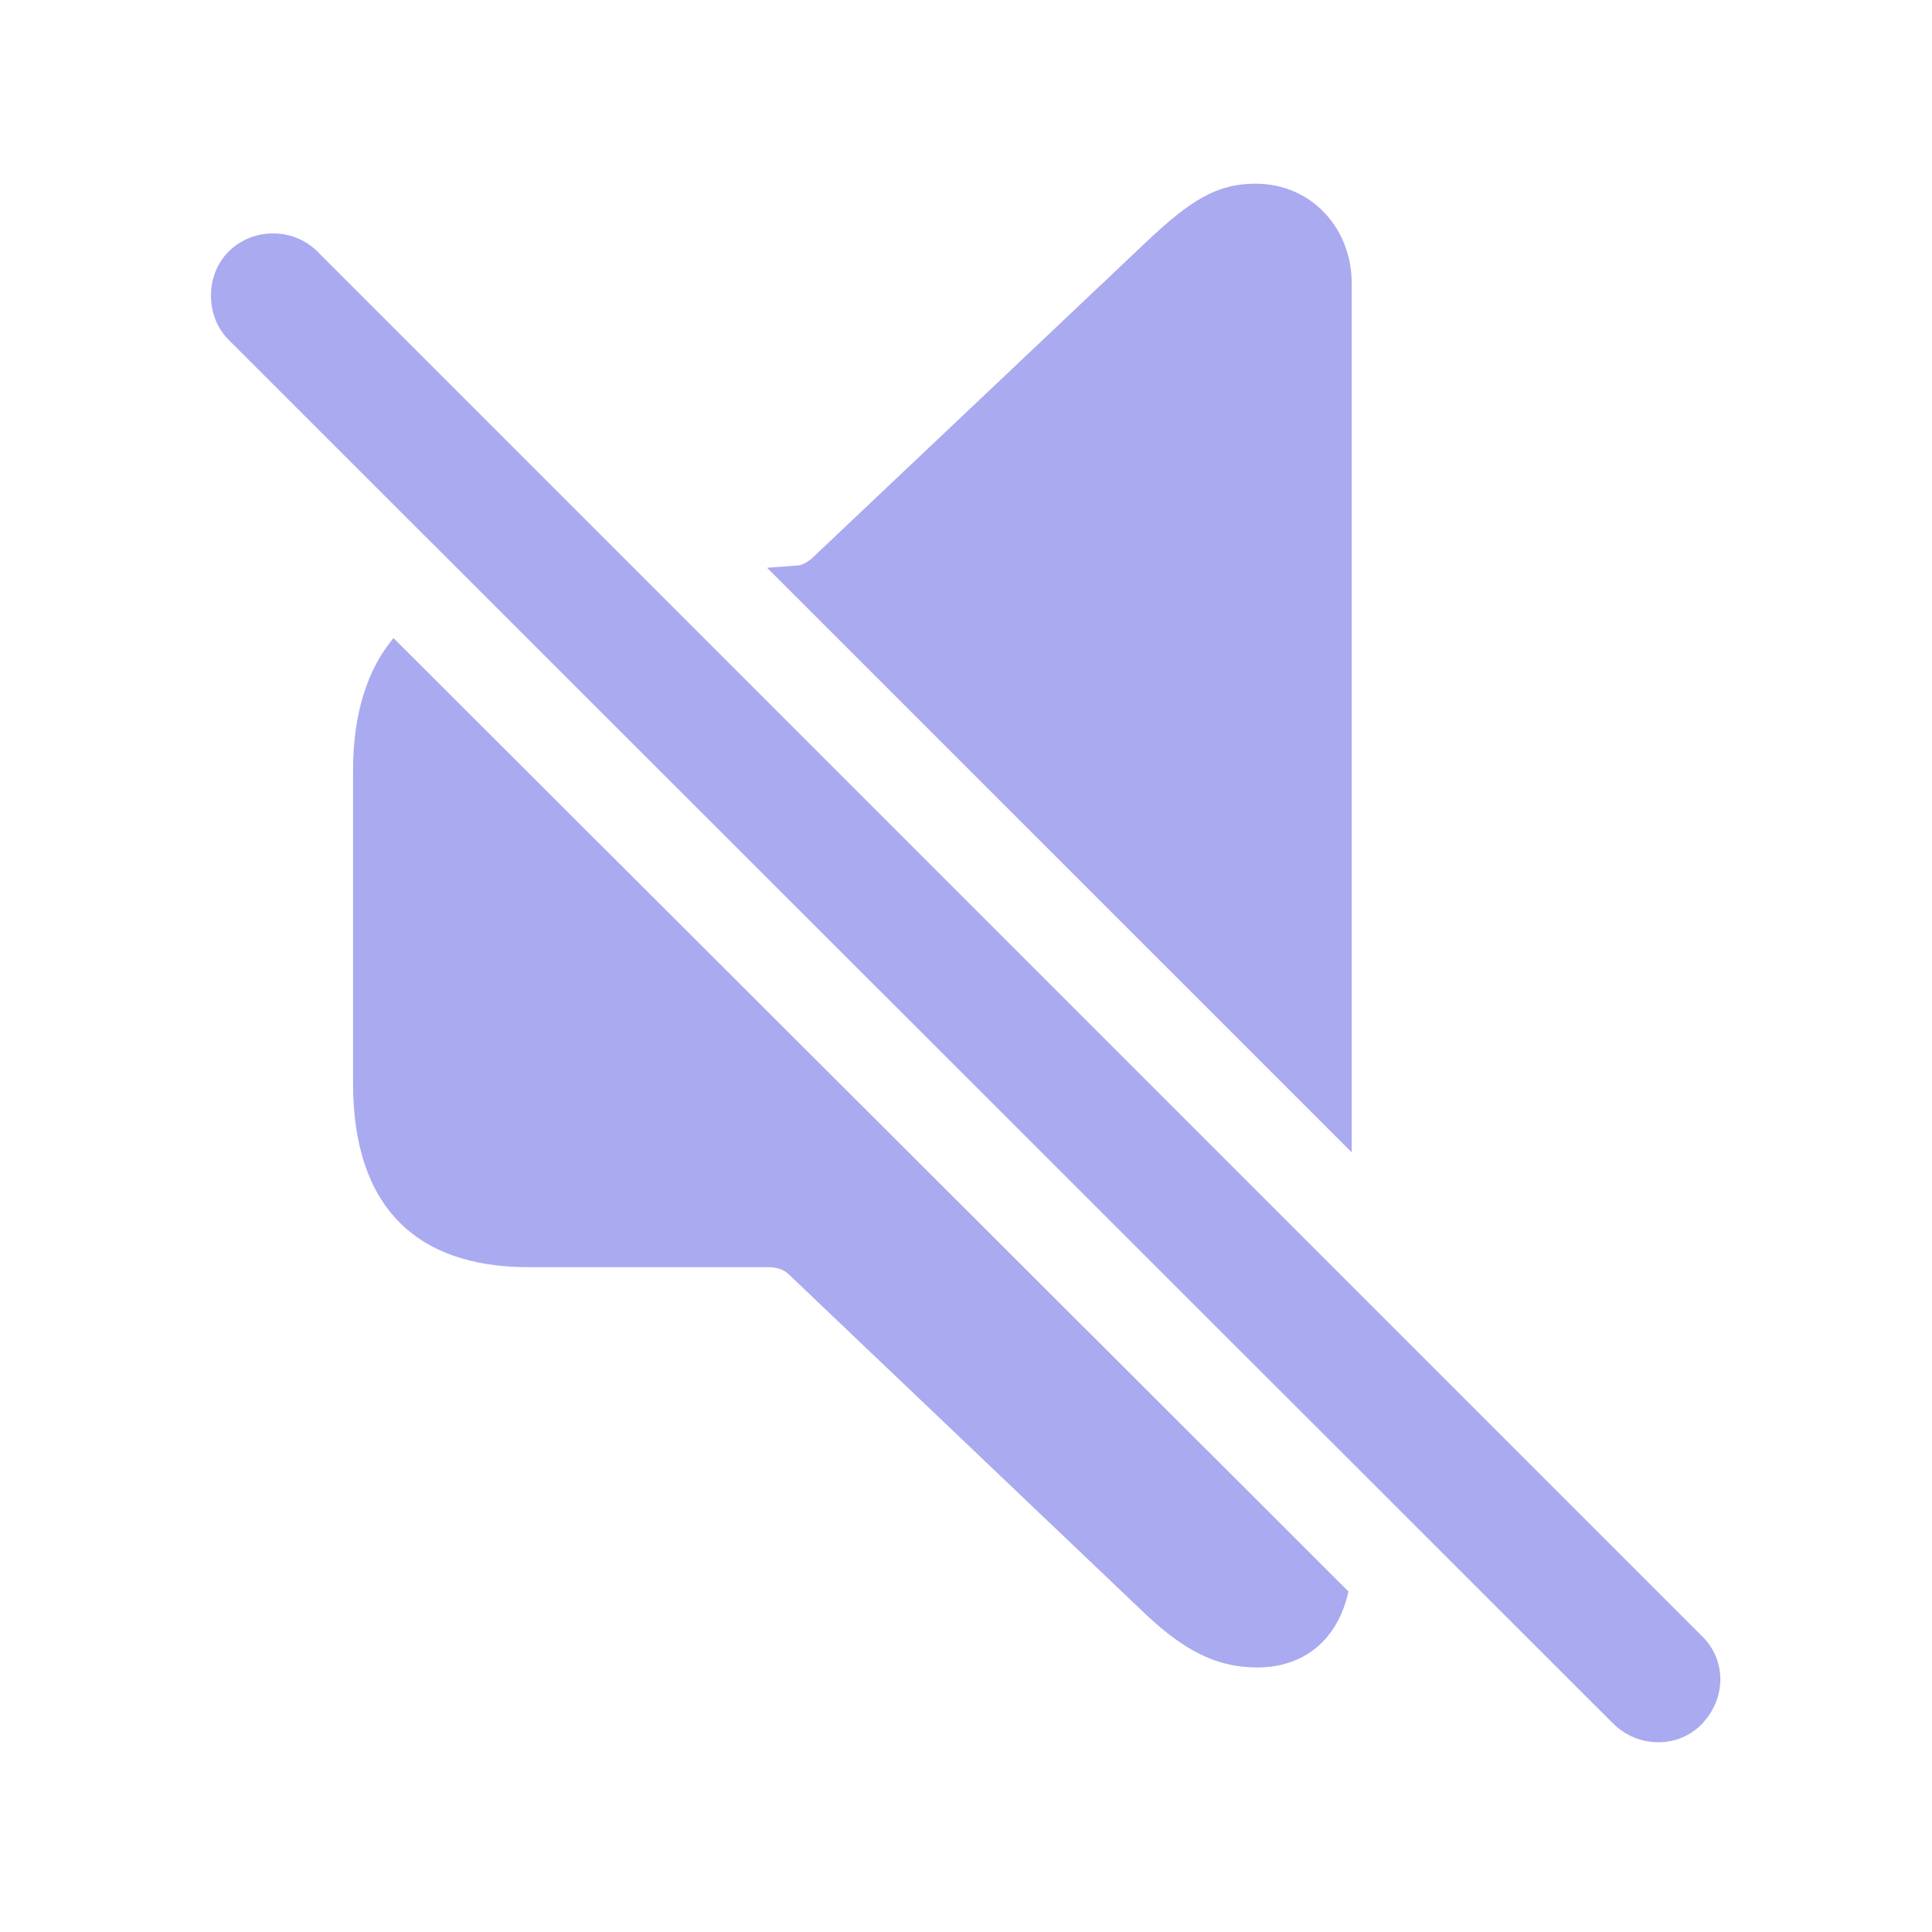
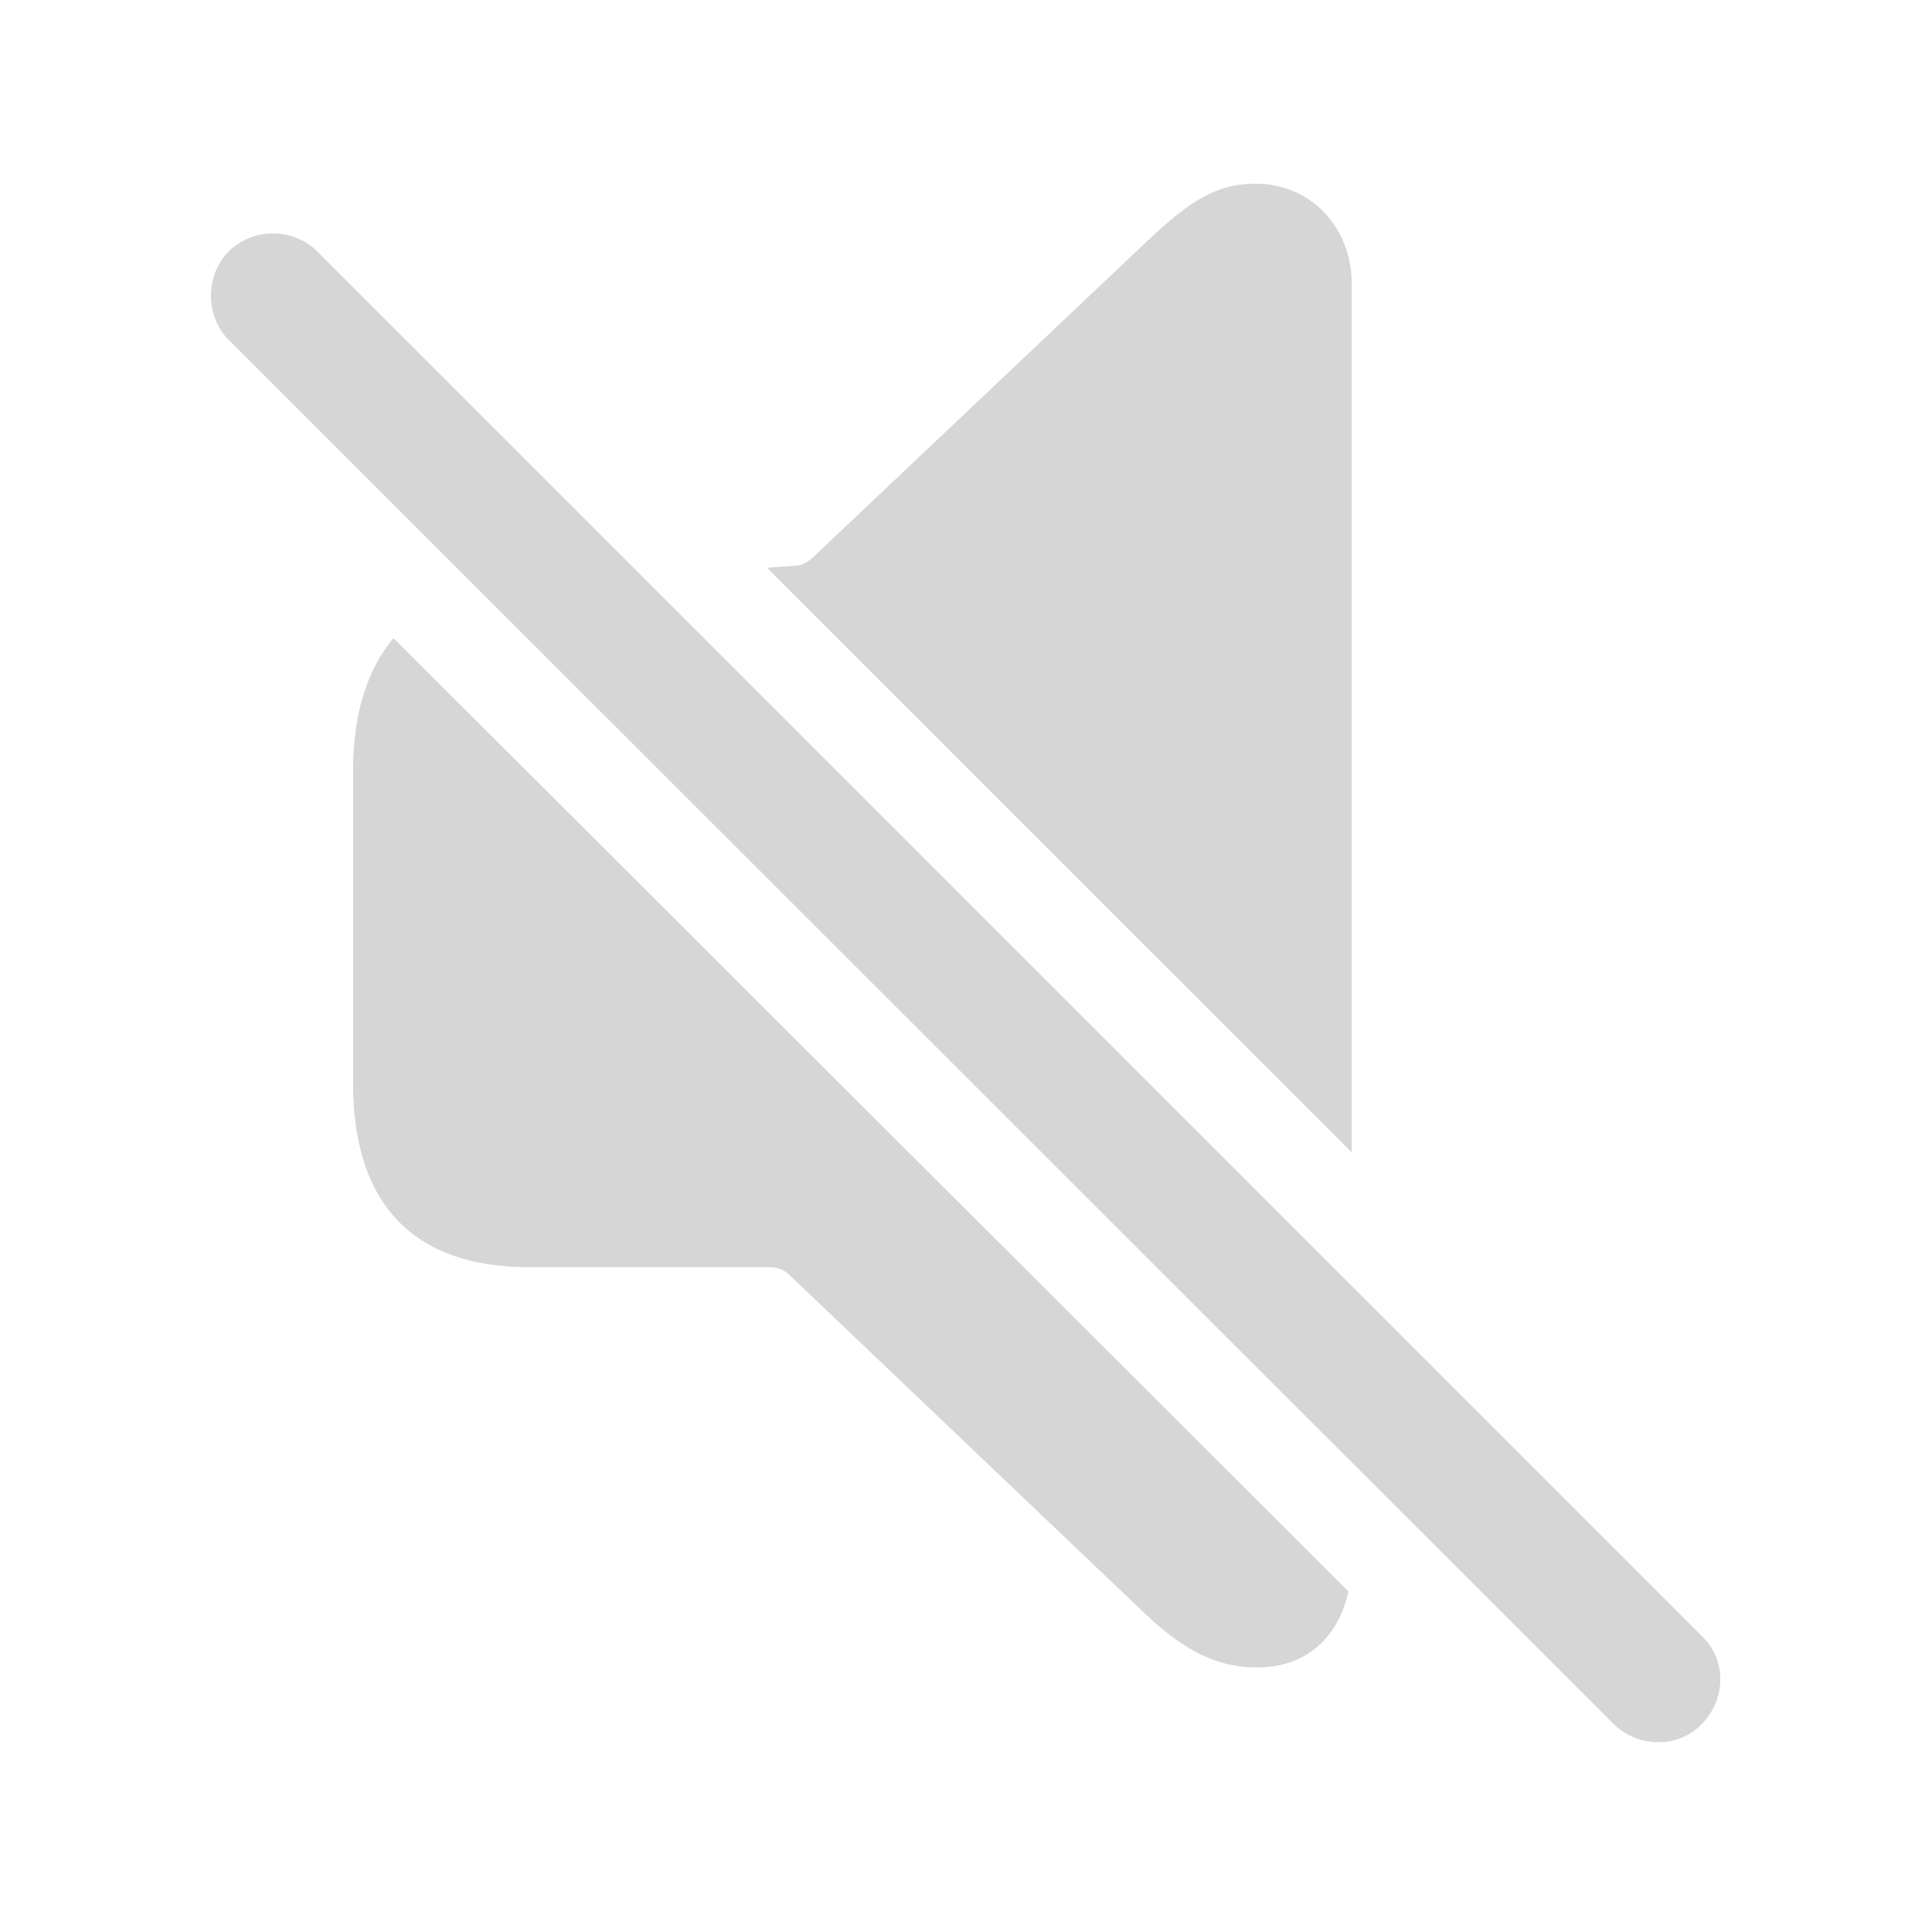
- <svg fill="#AAAAF0" width="120px" height="120px" viewBox="0 0 56 56">
+ <svg fill="#D6D6D6" width="120px" height="120px" viewBox="0 0 56 56">
  <path d="M 39.18 33.402 L 39.18 8.207 C 39.18 6.637 38.031 5.324 36.391 5.324 C 35.242 5.324 34.469 5.84 33.227 7.012 L 23.617 16.105 C 23.477 16.246 23.336 16.34 23.172 16.387 L 22.234 16.457 Z M 46.773 49.973 C 47.5 50.676 48.648 50.676 49.328 49.973 C 50.031 49.246 50.055 48.121 49.328 47.418 L 9.203 7.293 C 8.5 6.59 7.328 6.59 6.625 7.293 C 5.945 7.973 5.945 9.168 6.625 9.848 Z M 36.437 48.332 C 37.82 48.332 38.781 47.512 39.086 46.129 L 11.406 18.496 C 10.656 19.387 10.234 20.676 10.234 22.316 L 10.234 31.41 C 10.234 34.926 12.015 36.73 15.32 36.73 L 22.281 36.73 C 22.515 36.73 22.727 36.801 22.867 36.941 L 33.227 46.809 C 34.352 47.863 35.289 48.332 36.437 48.332 Z" />
</svg>
